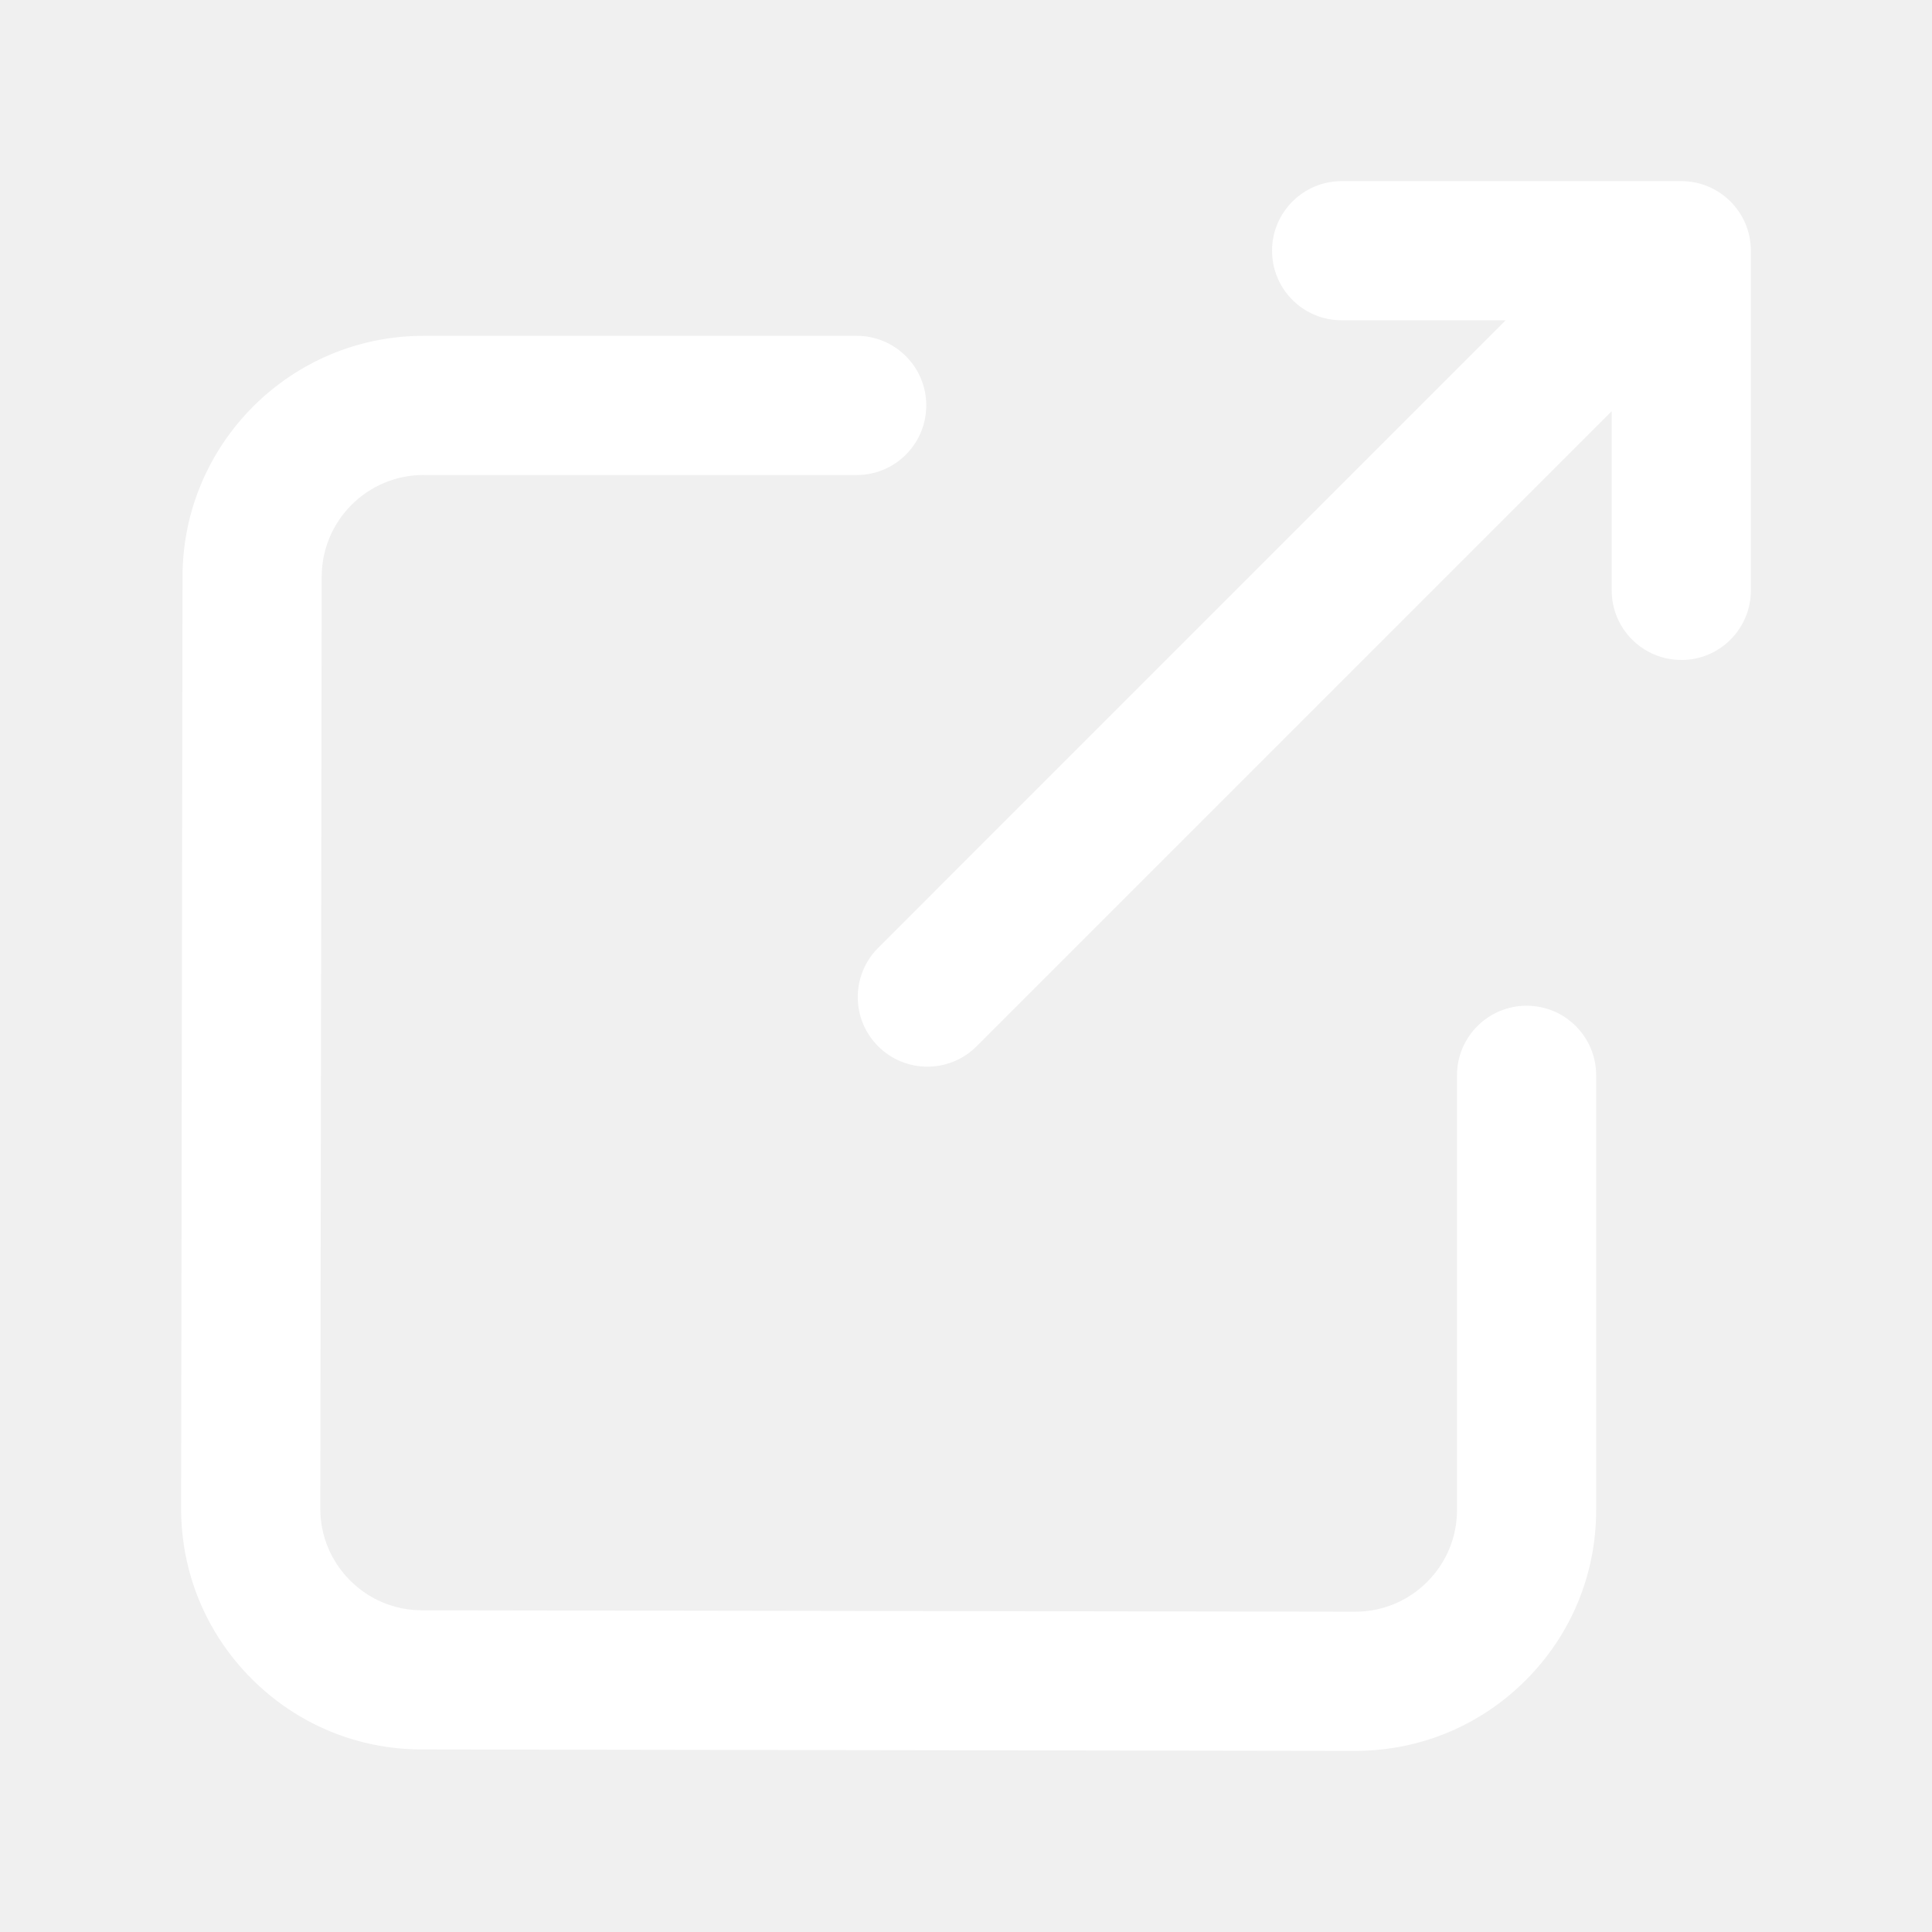
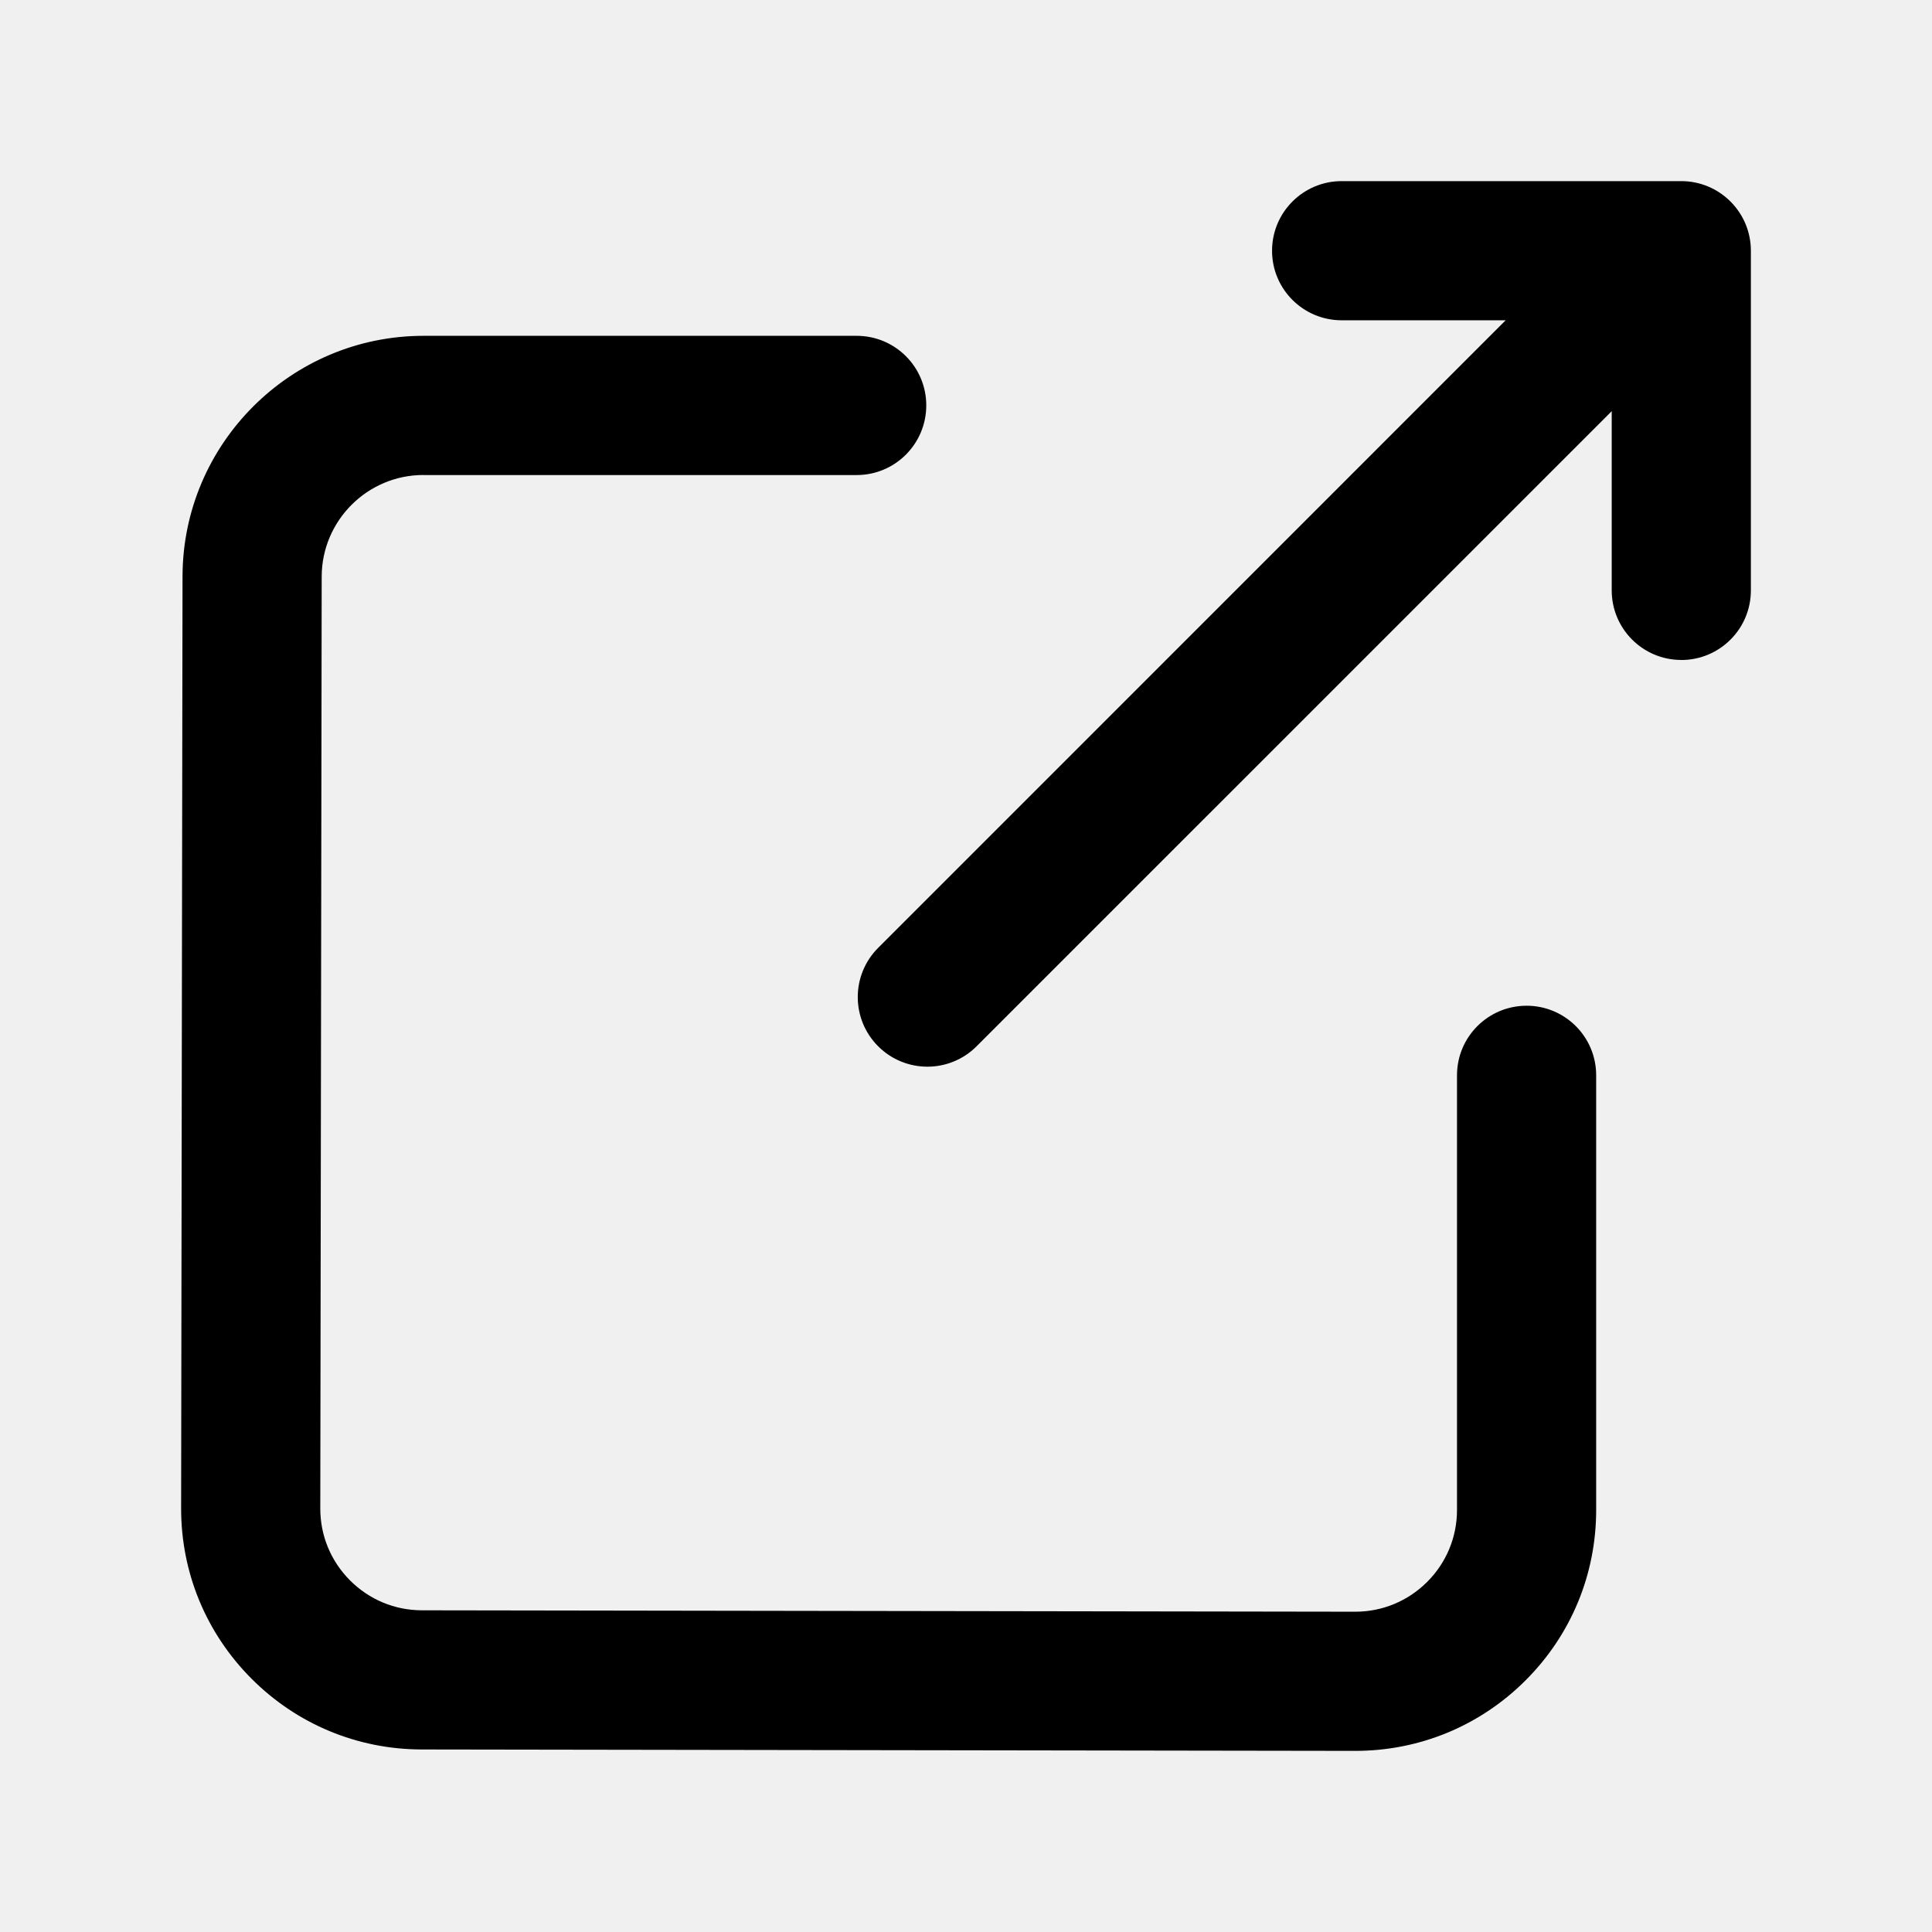
- <svg xmlns="http://www.w3.org/2000/svg" width="512" height="512" viewBox="0 0 512 512" version="1.1" id="svg275">
+ <svg xmlns="http://www.w3.org/2000/svg" id="svg275" version="1.1" viewBox="0 0 512 512" height="512" width="512">
  <defs id="defs279">
-     <path id="prefix__a" d="M0 0.125L22.894 0.125 22.894 18.095 0 18.095z" />
-     <path id="prefix__a-3" d="M0 0.005L11.387 0.005 11.387 18.346 0 18.346z" />
-     <path id="prefix__a-7" d="M0 0.072L7.267 0.072 7.267 8.05 0 8.05z" />
-     <path id="prefix__c" d="M0.072 0.001L7.993 0.001 7.993 8.87 0.072 8.87z" />
-     <path id="prefix__e" d="M0.04 0.073L8.507 0.073 8.507 5.86 0.04 5.86z" />
-     <path id="prefix__a-35" d="M0 0.125L22.894 0.125 22.894 18.095 0 18.095z" />
+     <path d="M0 0.125L22.894 0.125 22.894 18.095 0 18.095z" id="prefix__a" />
+     <path d="M0 0.005L11.387 0.005 11.387 18.346 0 18.346z" id="prefix__a-3" />
+     <path d="M0 0.072L7.267 0.072 7.267 8.05 0 8.05z" id="prefix__a-7" />
+     <path d="M0.072 0.001L7.993 0.001 7.993 8.87 0.072 8.87z" id="prefix__c" />
+     <path d="M0.04 0.073L8.507 0.073 8.507 5.86 0.04 5.86z" id="prefix__e" />
+     <path d="M0 0.125L22.894 0.125 22.894 18.095 0 18.095z" id="prefix__a-35" />
  </defs>
-   <g id="layer1" style="display:inline">
-     <g transform="matrix(14.34483,0,0,14.34483,48.00004,48)" fill="#ffffff" id="g1346">
-       <path d="m 4.478,5.43 h 8.003 c 0.71,0 1.285,-0.577 1.285,-1.287 0,-0.71 -0.575,-1.285 -1.285,-1.285 H 4.478 C 2.027,2.858 0.03,4.85 0.026,7.302 L 0,24.516 c -0.002,1.189 0.46,2.307 1.3,3.15 0.839,0.841 1.956,1.306 3.145,1.308 L 21.685,29 h 0.006 c 1.188,0 2.305,-0.462 3.145,-1.301 0.843,-0.841 1.306,-1.96 1.306,-3.15 v -8.03 c 0,-0.71 -0.575,-1.285 -1.285,-1.285 -0.71,0 -1.286,0.575 -1.286,1.285 v 8.03 c 0,0.502 -0.196,0.975 -0.552,1.33 -0.355,0.354 -0.826,0.55 -1.328,0.55 H 21.688 L 4.448,26.403 C 3.946,26.402 3.475,26.206 3.12,25.85 2.765,25.494 2.57,25.022 2.571,24.52 L 2.597,7.306 C 2.599,6.271 3.442,5.429 4.477,5.429 Z" id="path1342" />
-       <path d="M 27.714,8.847 C 28.424,8.847 29,8.272 29,7.561 V 1.286 C 29,0.576 28.424,0 27.714,0 H 21.44 c -0.71,0 -1.286,0.576 -1.286,1.286 0,0.71 0.576,1.285 1.286,1.285 h 3.03 L 12.877,14.165 c -0.502,0.502 -0.502,1.316 0,1.818 0.251,0.251 0.58,0.377 0.91,0.377 0.329,0 0.658,-0.126 0.909,-0.377 L 26.429,4.25 v 3.31 c 0,0.71 0.575,1.286 1.285,1.286 z" id="path1344" />
-     </g>
+   <g style="display:inline" id="layer1">
+     <path d="m 445.553,174.909 c 10.185,0 18.447,-8.248 18.447,-18.447 V 66.447 C 464,56.263 455.737,48 445.553,48 h -89.999 c -10.185,0 -18.447,8.263 -18.447,18.447 0,10.185 8.263,18.433 18.447,18.433 h 43.465 L 232.718,251.194 c -7.201,7.201 -7.201,18.878 0,26.079 3.601,3.601 8.32,5.408 13.054,5.408 4.719,0 9.439,-1.807 13.039,-5.408 L 427.12,108.966 v 47.481 c 0,10.185 8.248,18.447 18.433,18.447 z M 112.236,125.892 h 114.802 c 10.185,0 18.433,-8.277 18.433,-18.462 0,-10.185 -8.248,-18.433 -18.433,-18.433 H 112.236 c -35.159,0 -63.806,28.575 -63.863,63.748 L 48,399.678 c -0.029,17.056 6.599,33.094 18.648,45.186 12.035,12.064 28.058,18.734 45.114,18.763 l 247.305,0.373 h 0.086 c 17.042,0 33.065,-6.627 45.114,-18.663 12.093,-12.064 18.734,-28.116 18.734,-45.186 V 284.962 c 0,-10.185 -8.248,-18.433 -18.433,-18.433 -10.185,0 -18.447,8.248 -18.447,18.433 v 115.189 c 0,7.201 -2.812,13.986 -7.918,19.079 -5.092,5.078 -11.849,7.89 -19.05,7.89 h -0.043 l -247.305,-0.373 c -7.201,-0.014 -13.958,-2.826 -19.05,-7.933 -5.092,-5.107 -7.89,-11.878 -7.875,-19.079 l 0.373,-246.932 c 0.029,-14.847 12.121,-26.925 26.968,-26.925 z" id="path1344" />
  </g>
</svg>
